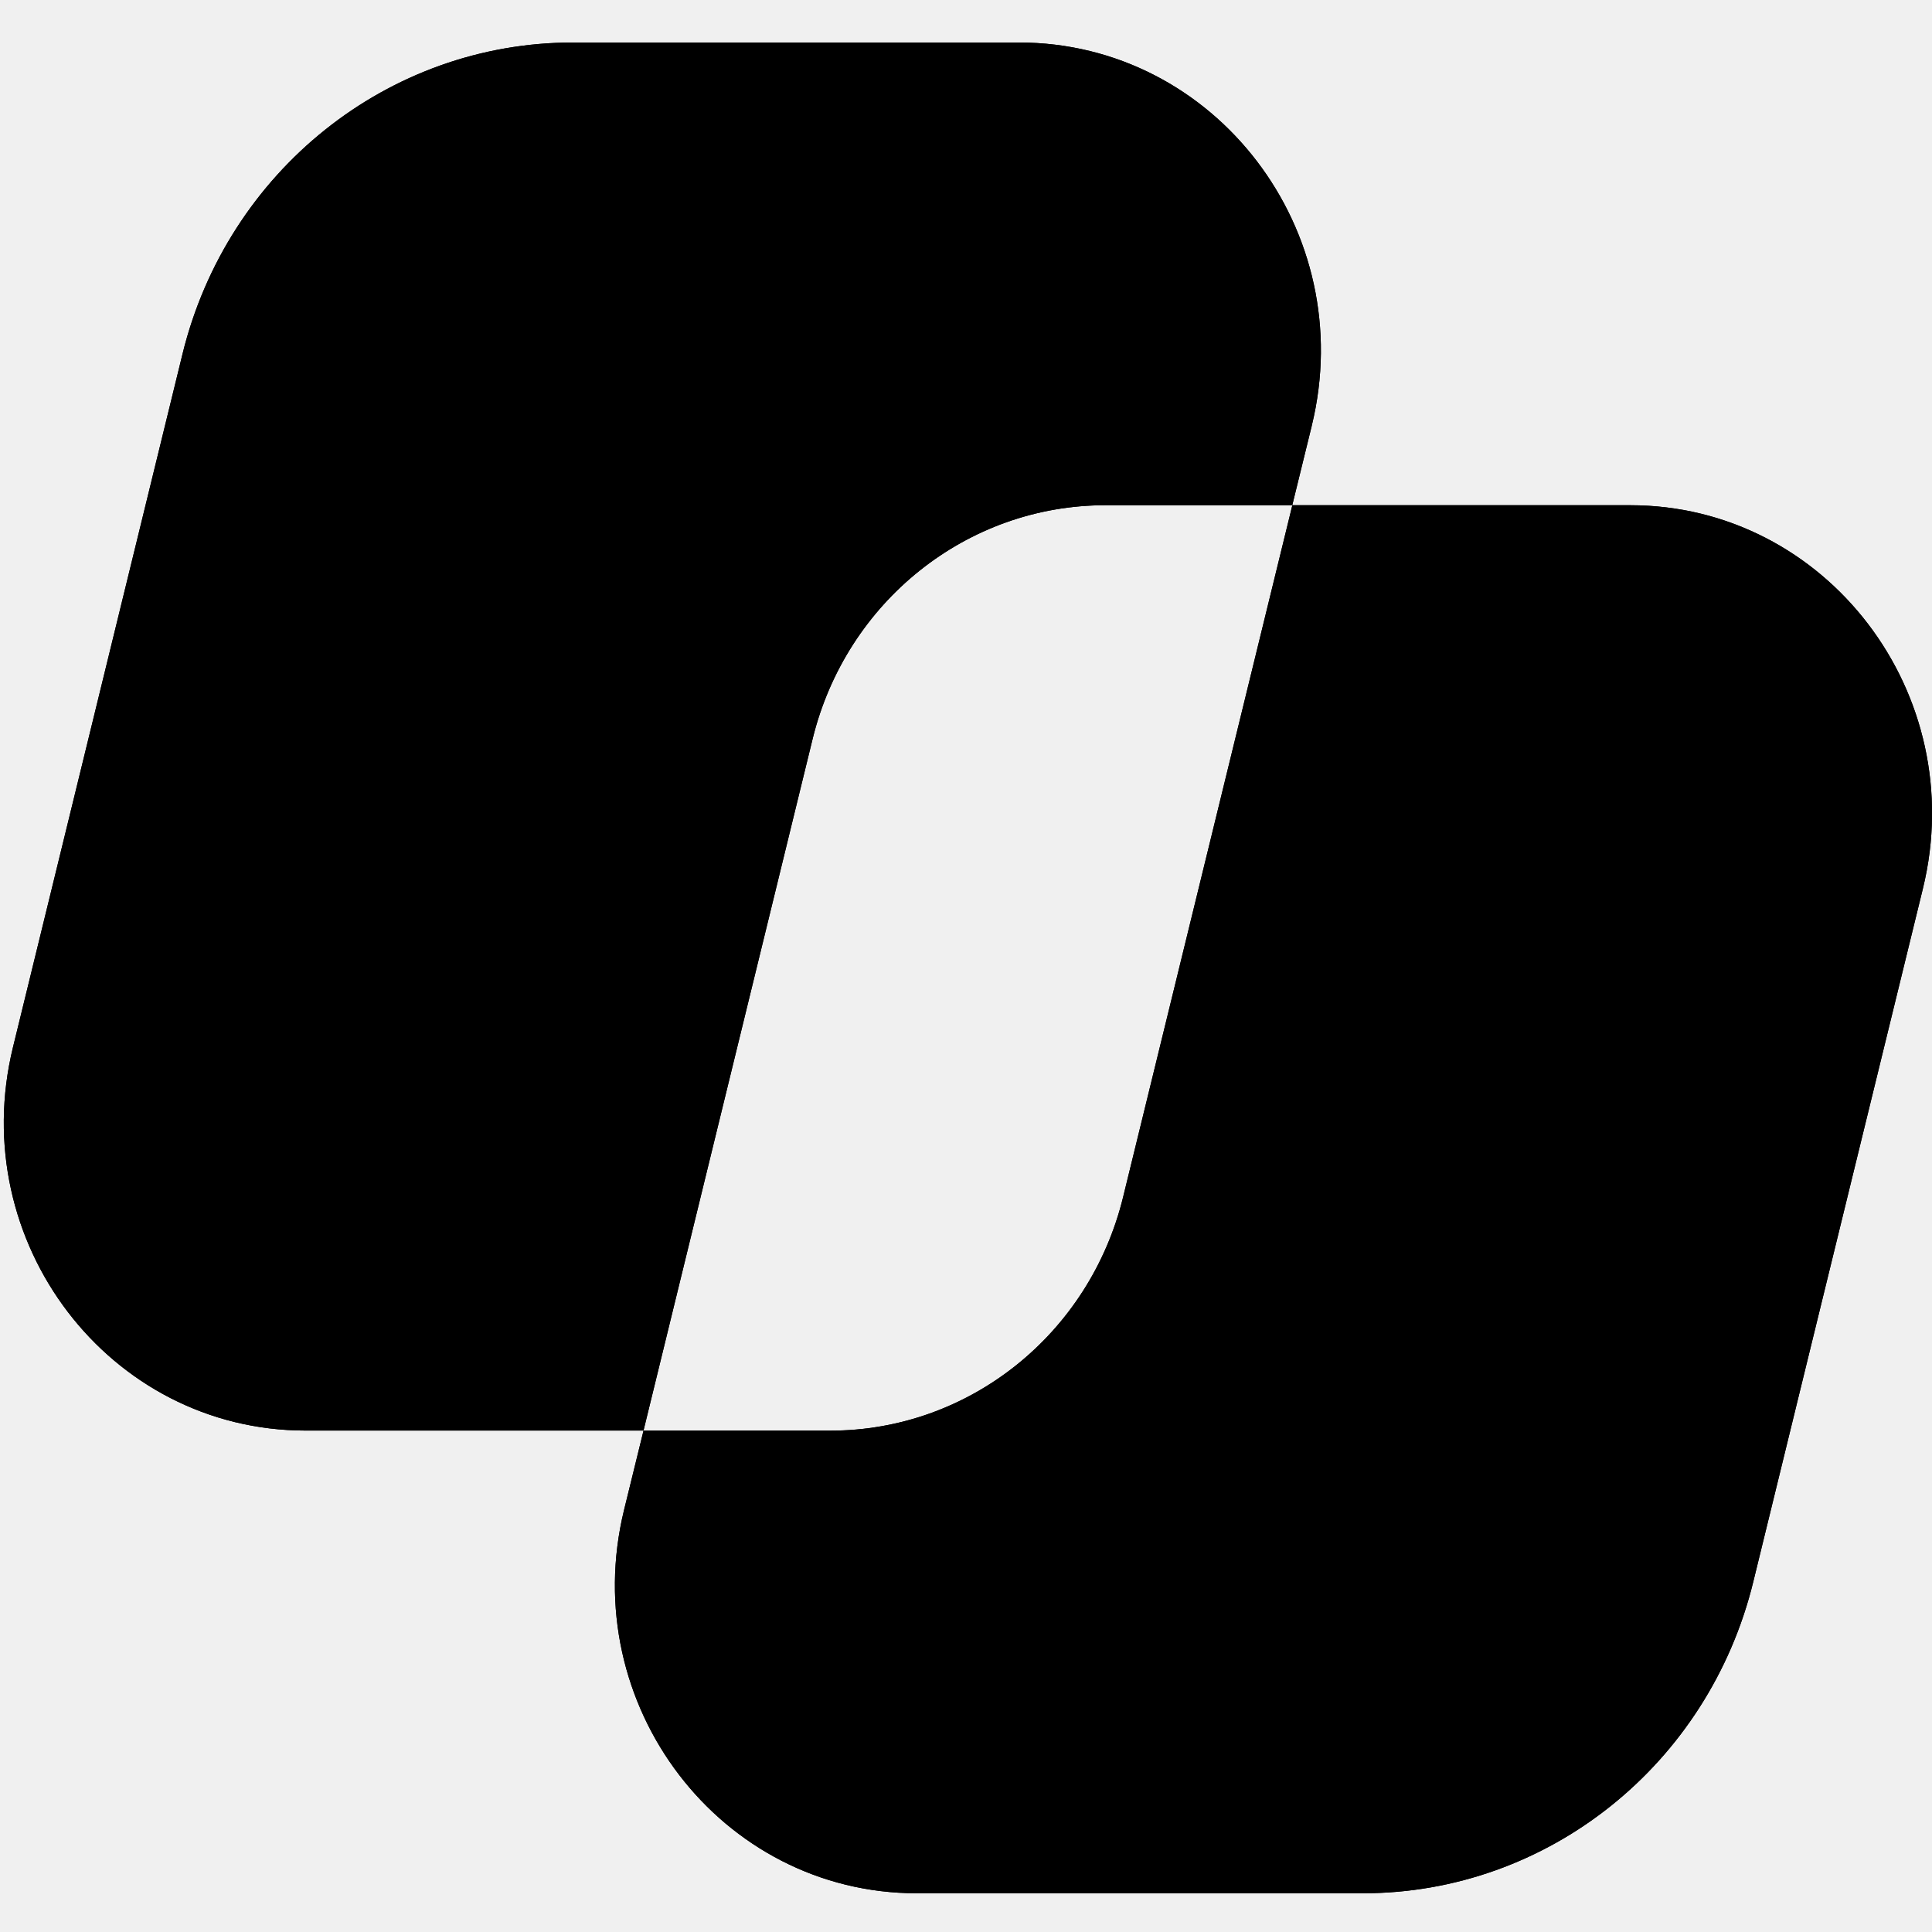
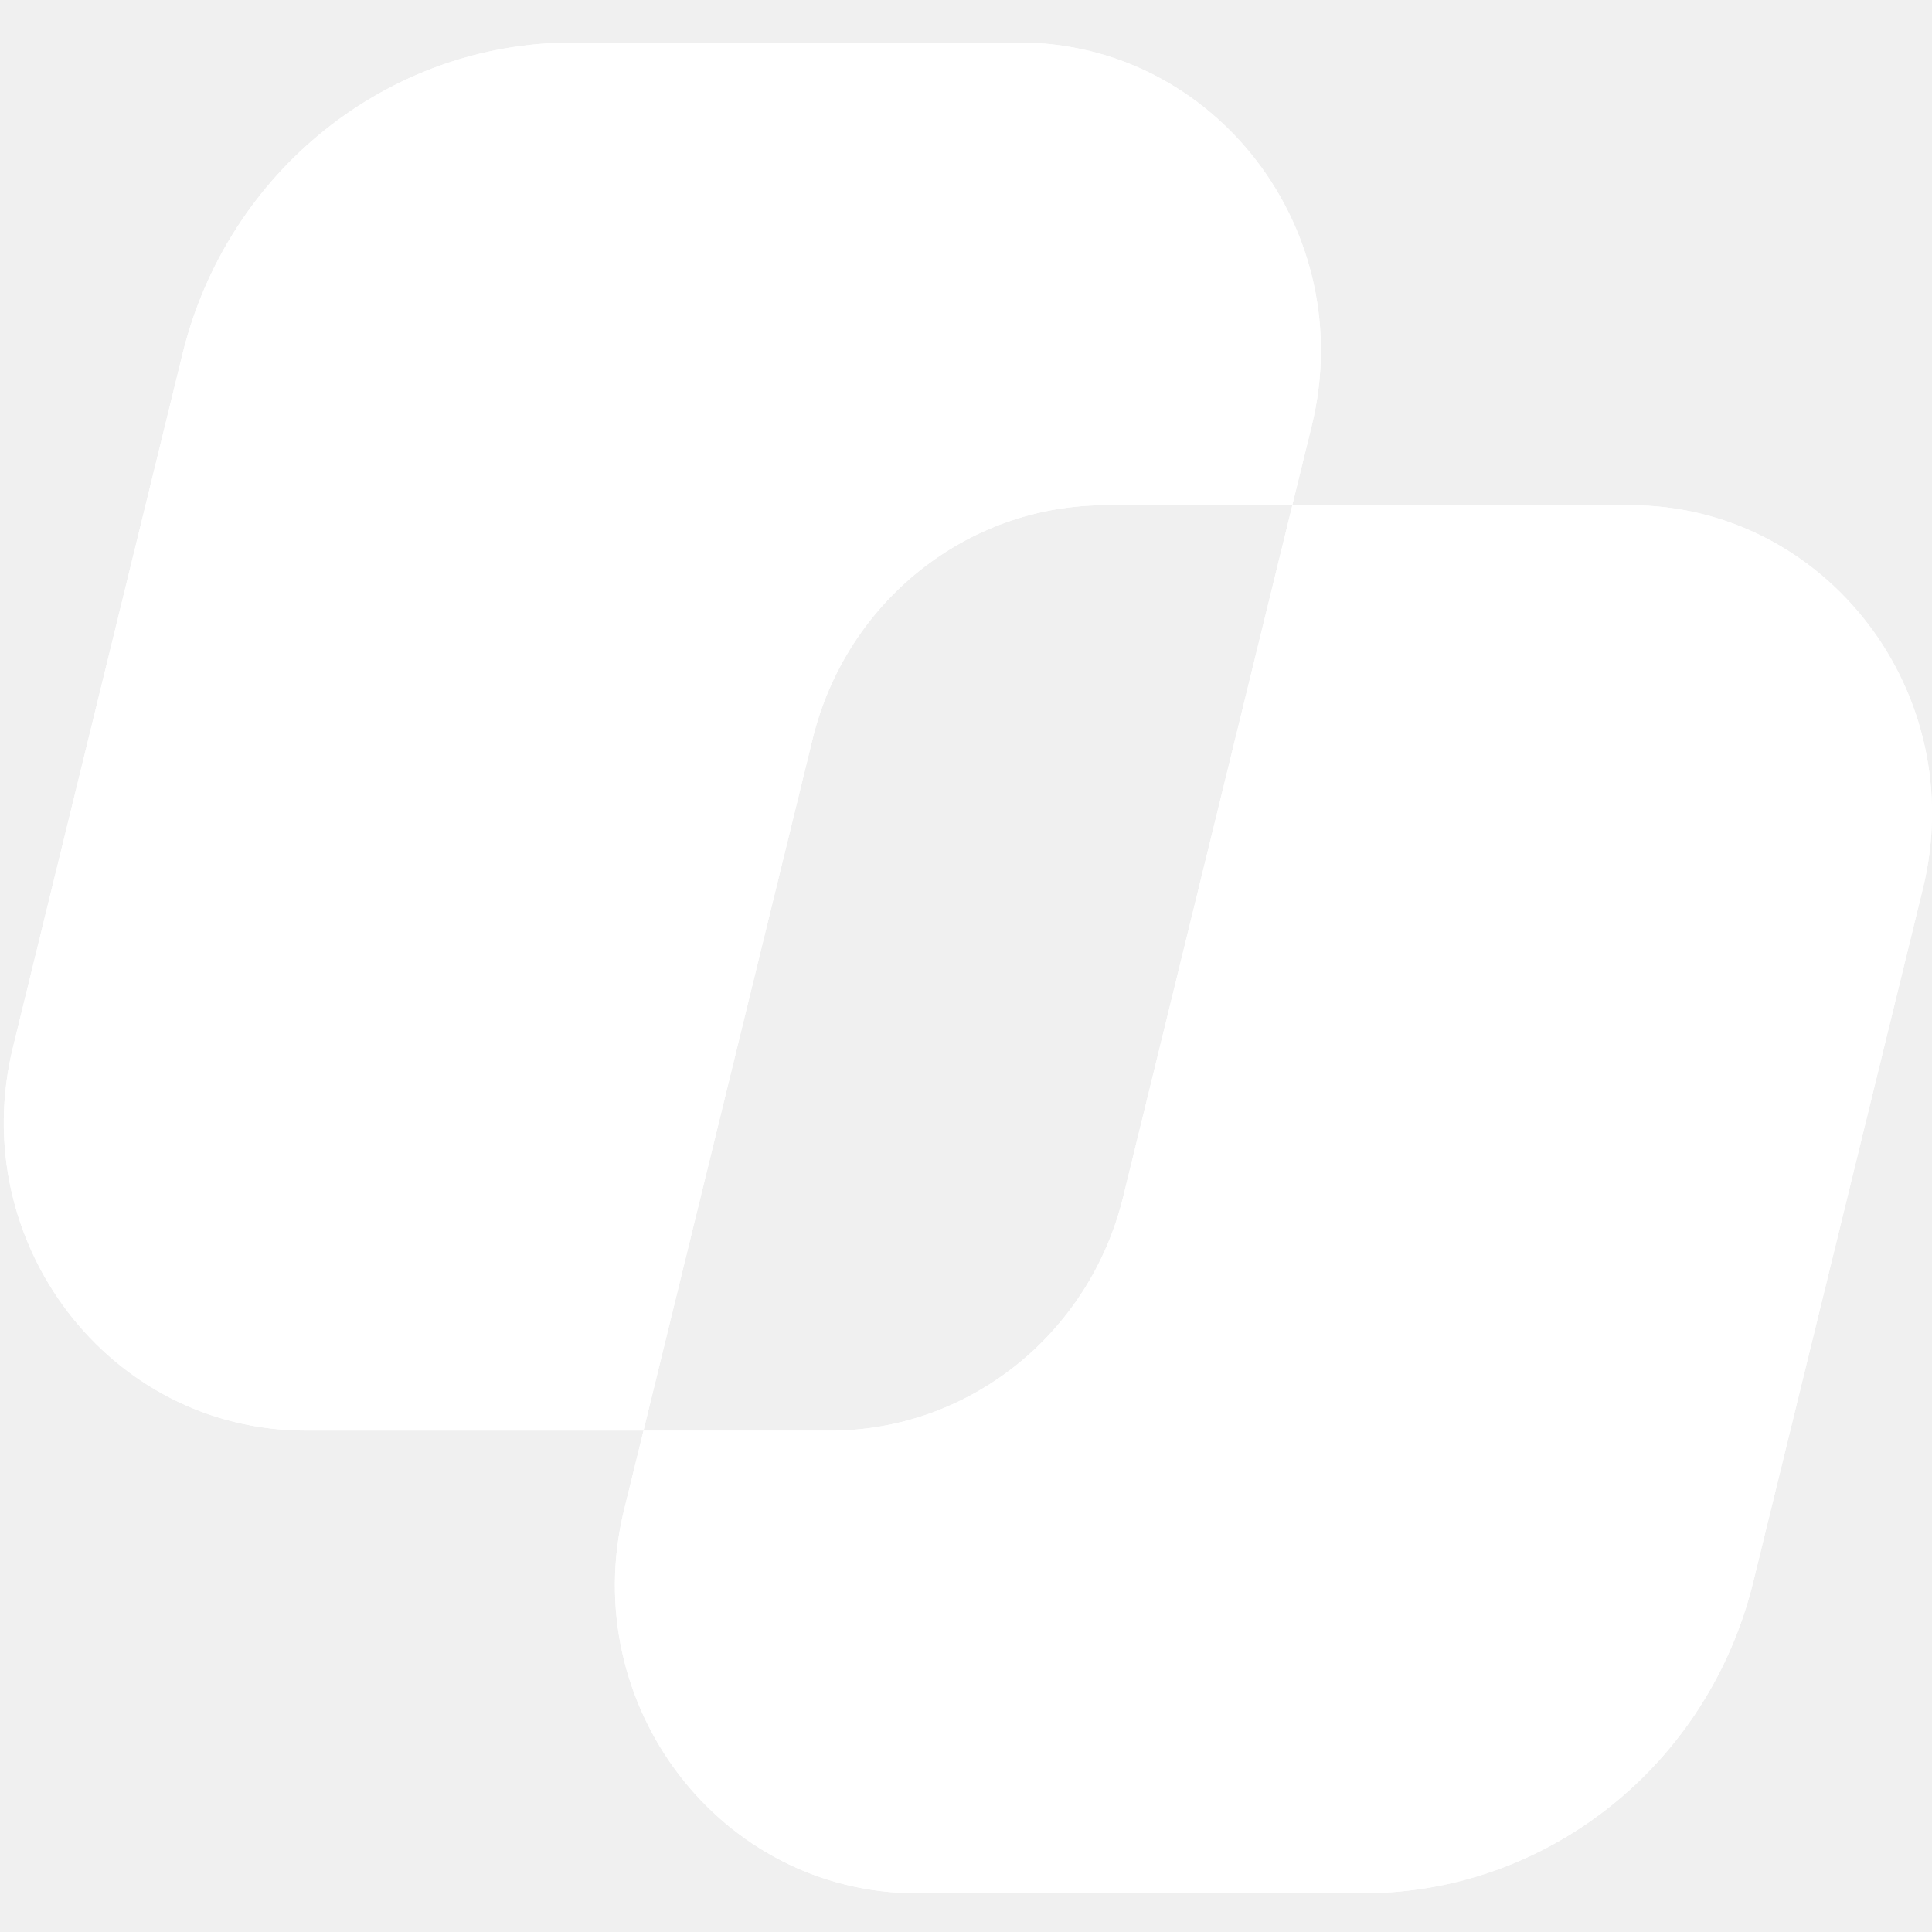
- <svg xmlns="http://www.w3.org/2000/svg" fill="currentColor" fill-rule="evenodd" height="1em" style="flex:none;line-height:1" viewBox="0 0 24 24" width="1em">
+ <svg xmlns="http://www.w3.org/2000/svg" fill="#fff" fill-rule="evenodd" height="1em" style="flex:none;line-height:1" viewBox="0 0 24 24" width="1em">
  <path d="M16.295 5.29l-0.242 0.986h-2.32c-1.721 0-3.22 1.197-3.638 2.902l-2.101 8.593H3.798c-2.44 0-4.229-2.342-3.637-4.761l2.106-8.612c0.557-2.274 2.556-3.87 4.85-3.87h5.54c2.44 0 4.23 2.343 3.638 4.761" />
  <path d="M16.295 5.29l-0.242 0.986h-2.32c-1.721 0-3.22 1.197-3.638 2.902l-2.101 8.593H3.798c-2.44 0-4.229-2.342-3.637-4.761l2.106-8.612c0.557-2.274 2.556-3.87 4.85-3.87h5.54c2.44 0 4.23 2.343 3.638 4.761M7.752 18.758l0.242-0.986h2.321c1.72 0 3.22-1.197 3.637-2.903l2.102-8.593h4.196c2.439 0 4.228 2.343 3.637 4.762l-2.107 8.611c-0.556 2.274-2.555 3.87-4.85 3.87h-5.54c-2.44 0-4.229-2.342-3.638-4.761" />
  <path d="M7.752 18.758l0.242-0.986h2.321c1.72 0 3.22-1.197 3.637-2.903l2.102-8.593h4.196c2.439 0 4.228 2.343 3.637 4.762l-2.107 8.611c-0.556 2.274-2.555 3.87-4.85 3.87h-5.54c-2.44 0-4.229-2.342-3.638-4.761" />
</svg>
